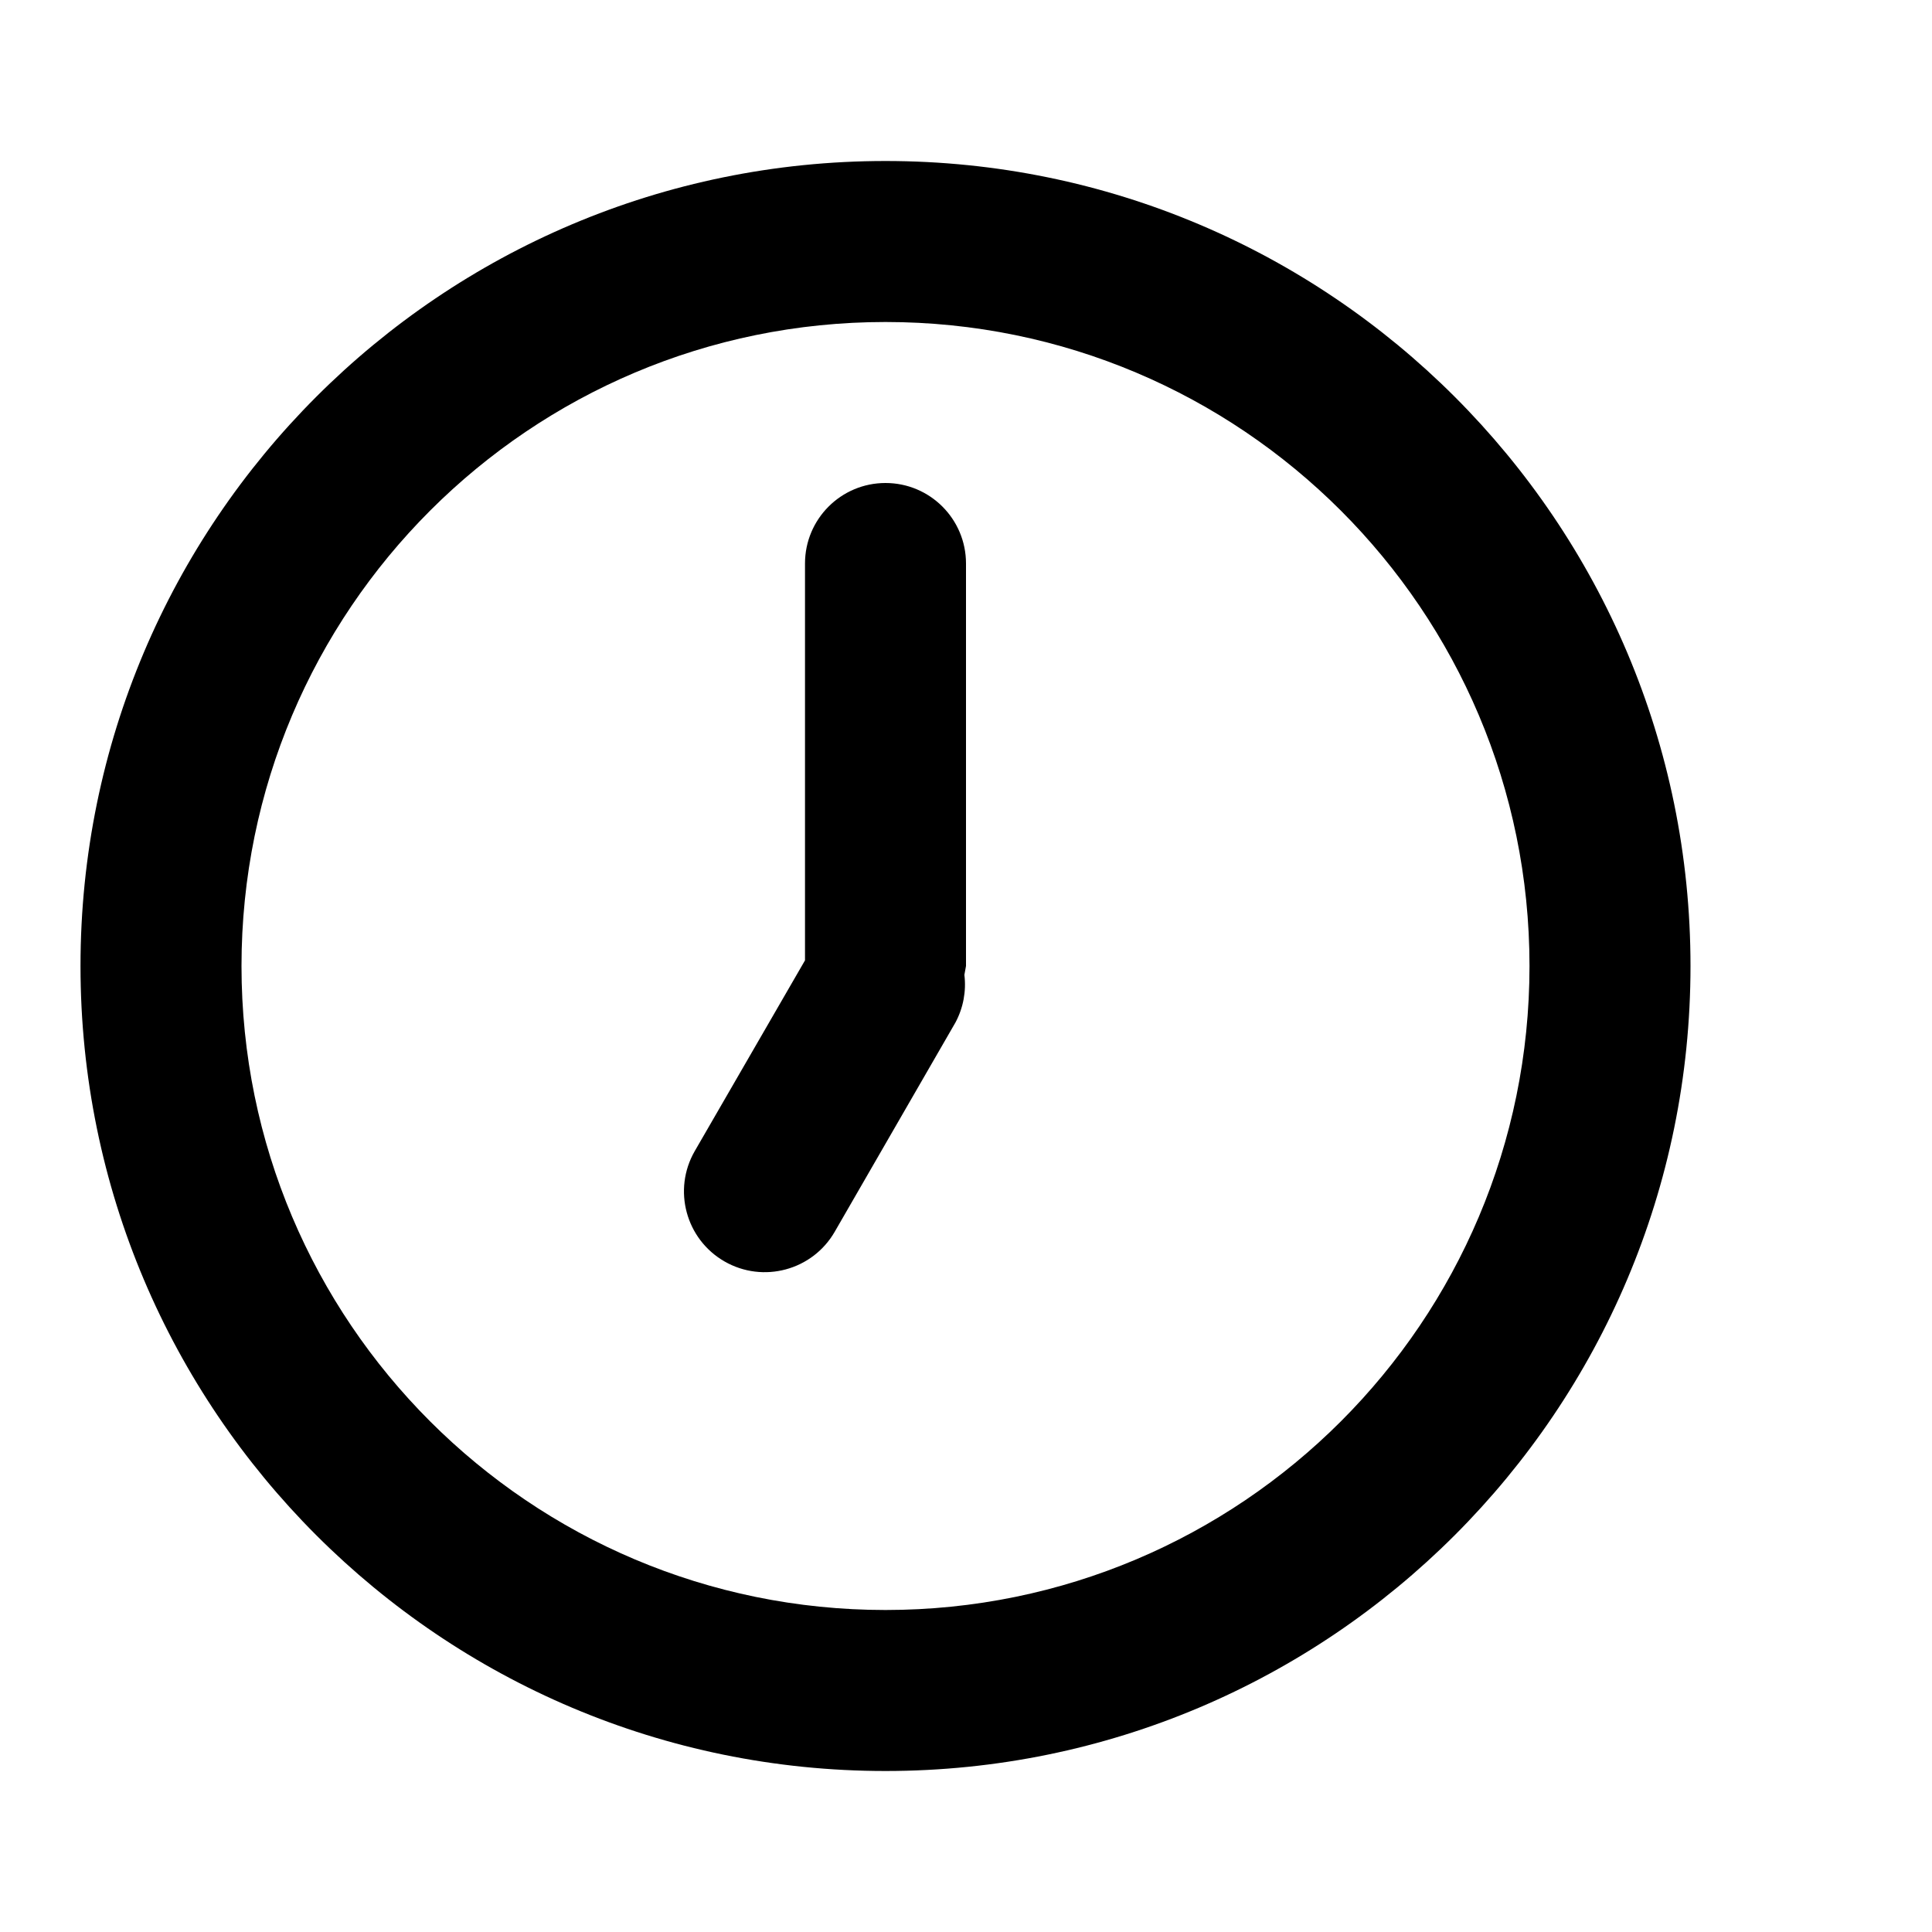
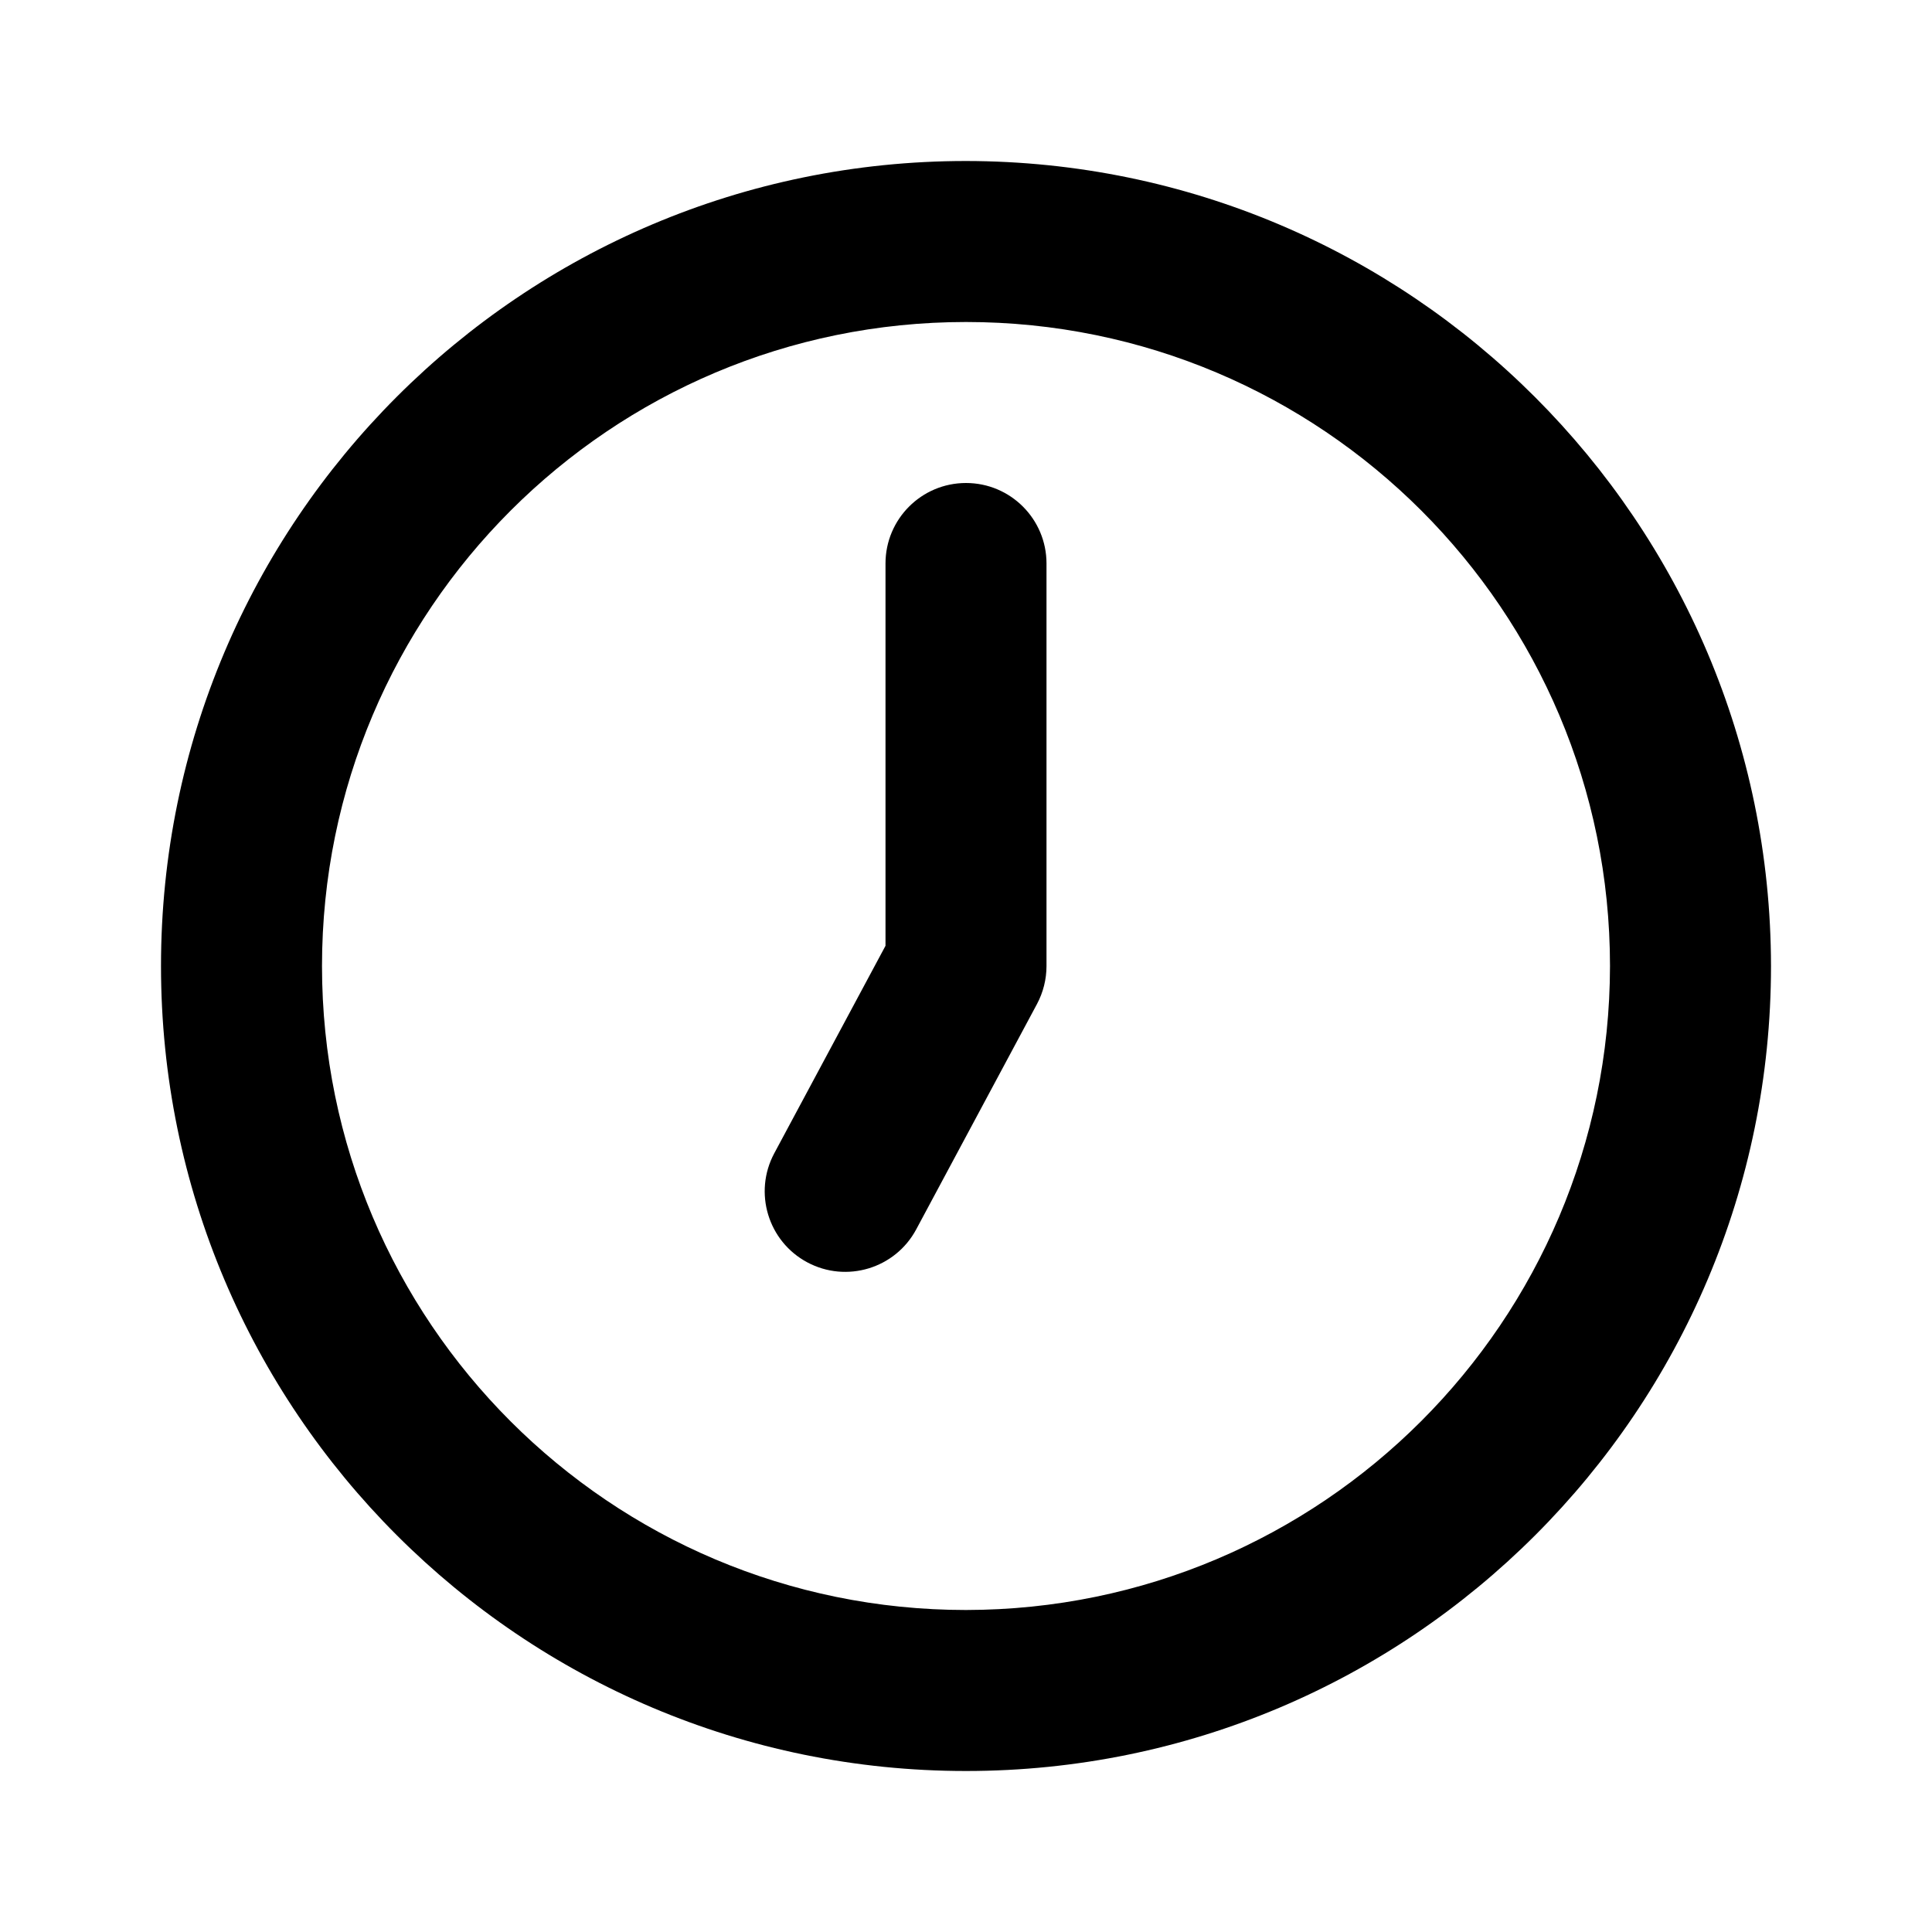
- <svg xmlns="http://www.w3.org/2000/svg" viewBox="0 0 24 24">
-   <path d="M11,2A10,10,0,1,0,21,12,10,10,0,0,0,11,2Zm0,18a8,8,0,1,1,8-8A8,8,0,0,1,11,20ZM11,6a1,1,0,0,0-1,1v4.93L8.63,14.3a1,1,0,0,0,1.74,1l1.5-2.6a1,1,0,0,0,.11-.59S12,12,12,12V7A1,1,0,0,0,11,6Z" />
+ <svg xmlns="http://www.w3.org/2000/svg" id="Layer_1" data-name="Layer 1" viewBox="0 0 24 24">
+   <path d="M12,2A10,10,0,1,0,22,12,10.011,10.011,0,0,0,12,2Zm0,18a8,8,0,1,1,8-8A8.009,8.009,0,0,1,12,20ZM12,6a1.0 1,0,0,0-1,1v4.749L9.618,14.327a1,1,0,0,0,1.764.944l1.5-2.799A1.006,1.006,0,0,0,13,12V7A1.0 1,0,0,0,12,6Z" />
</svg>
